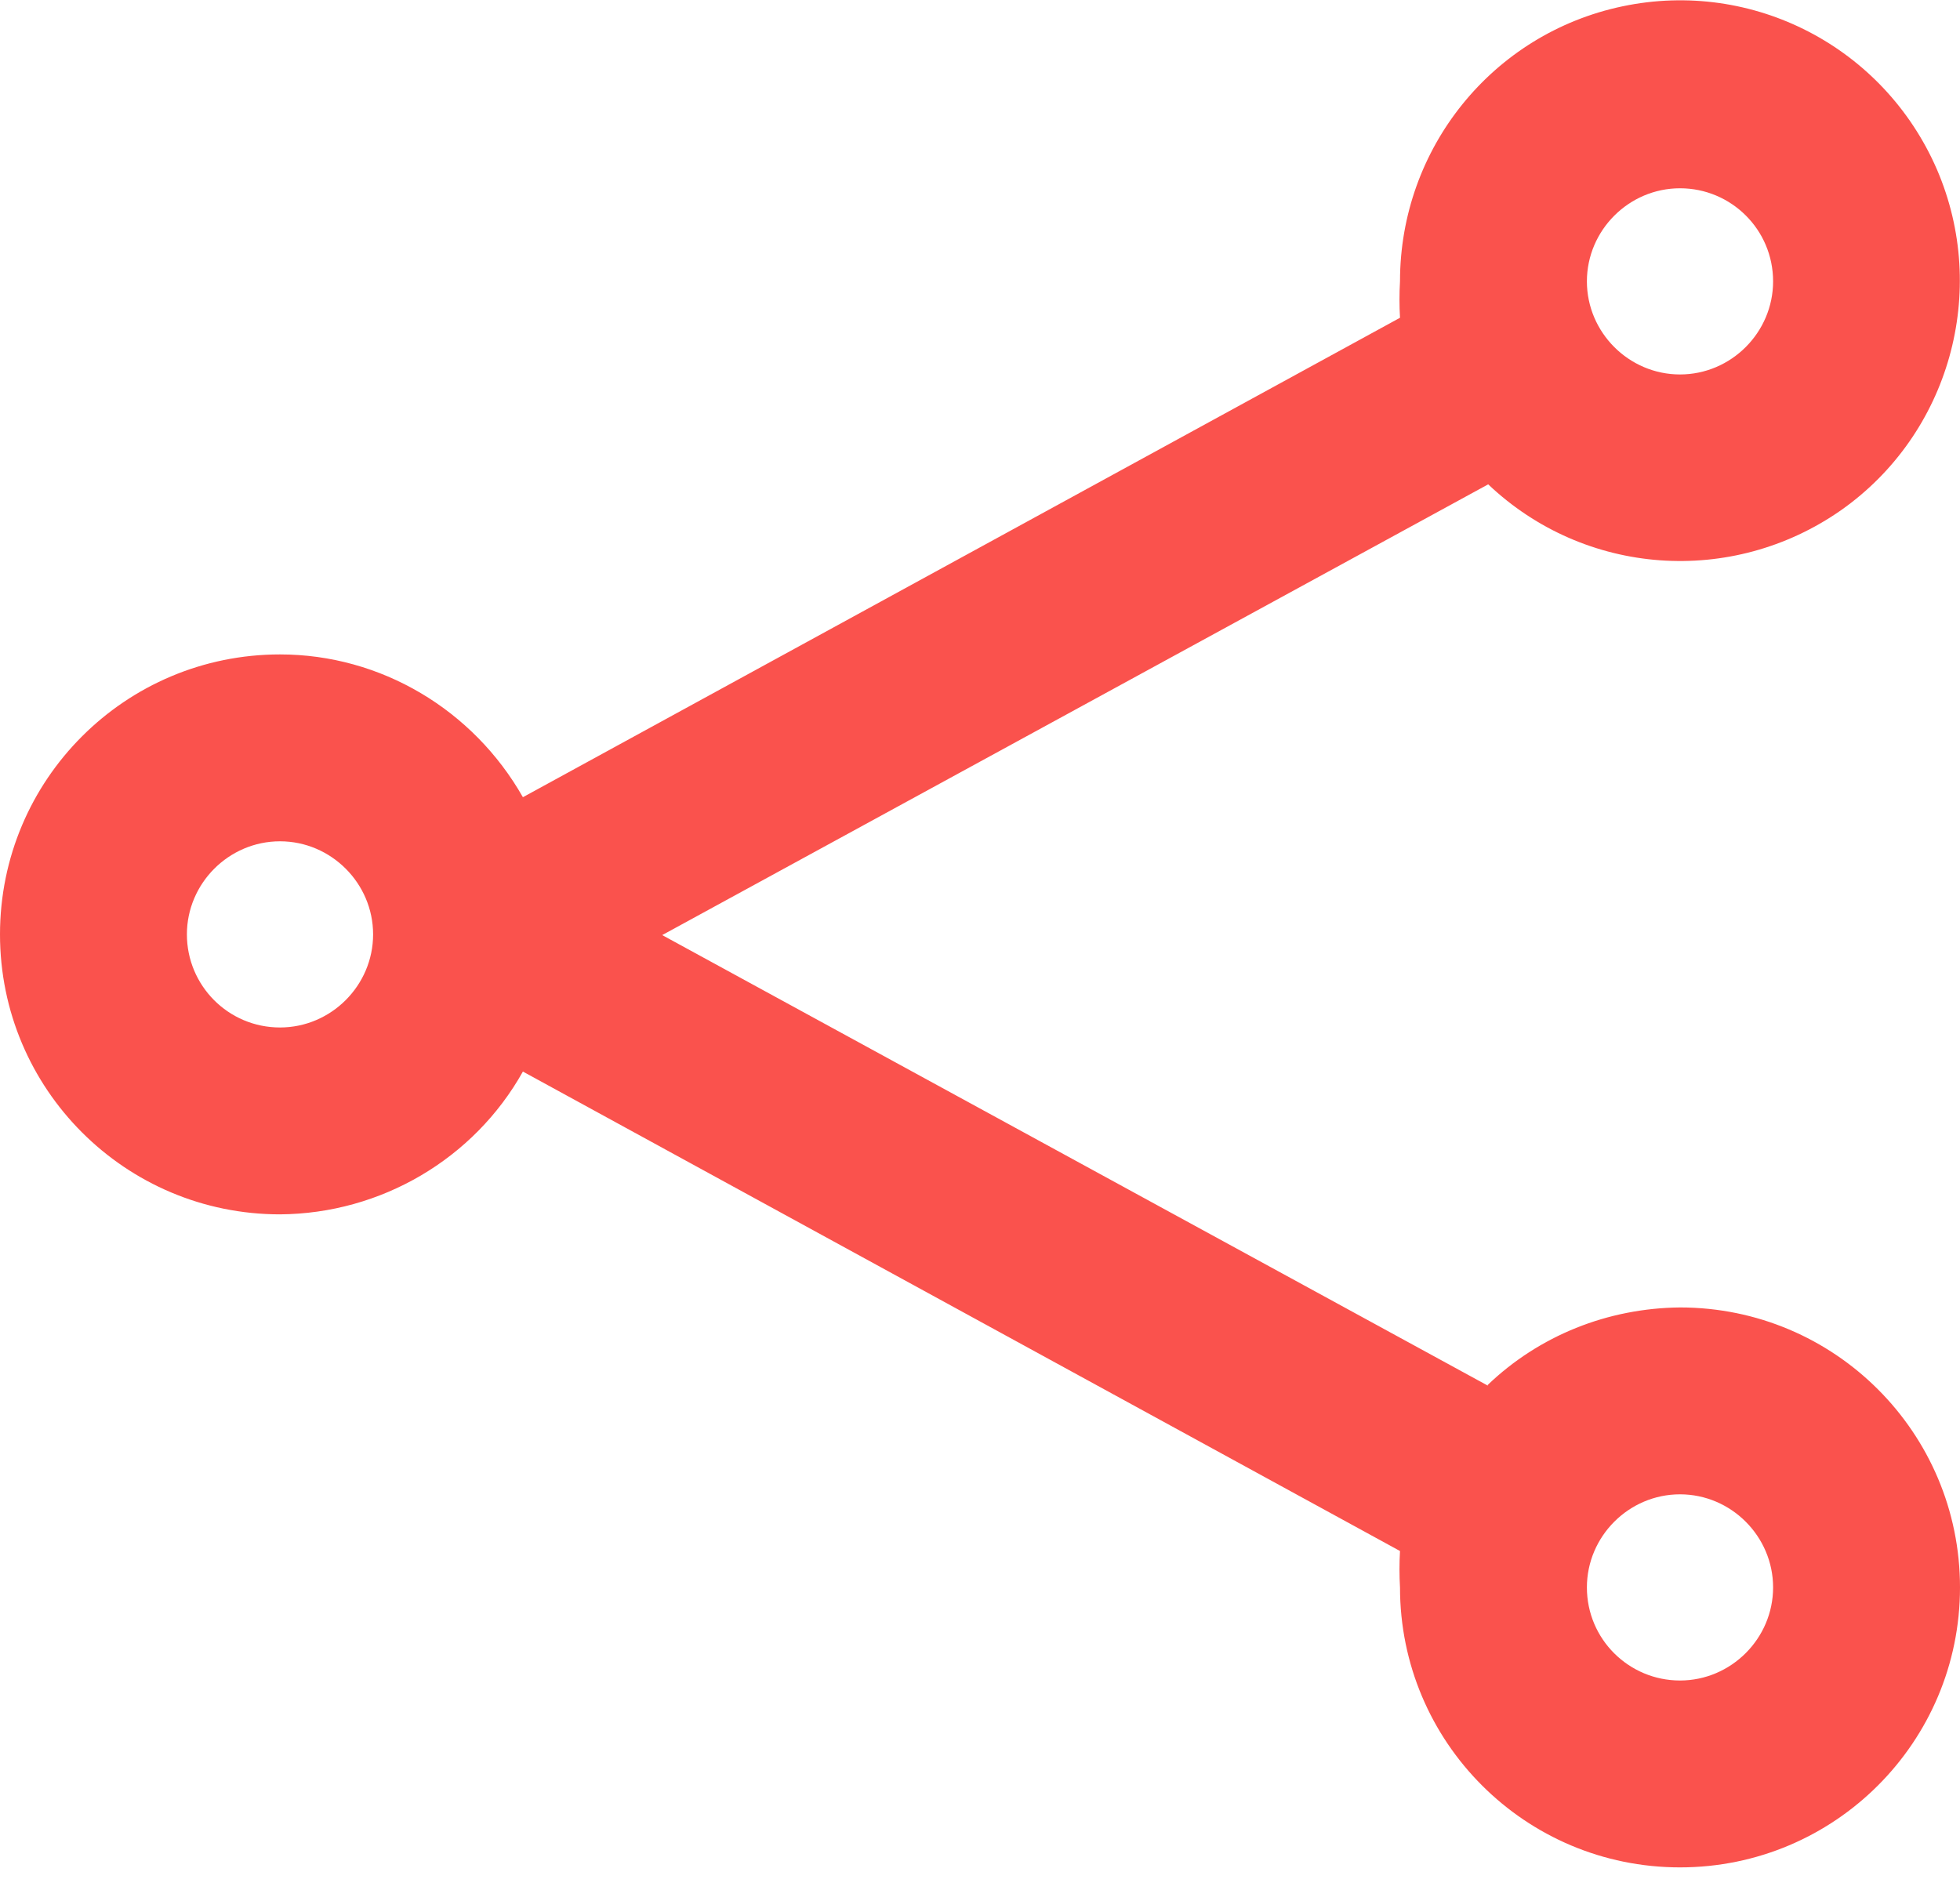
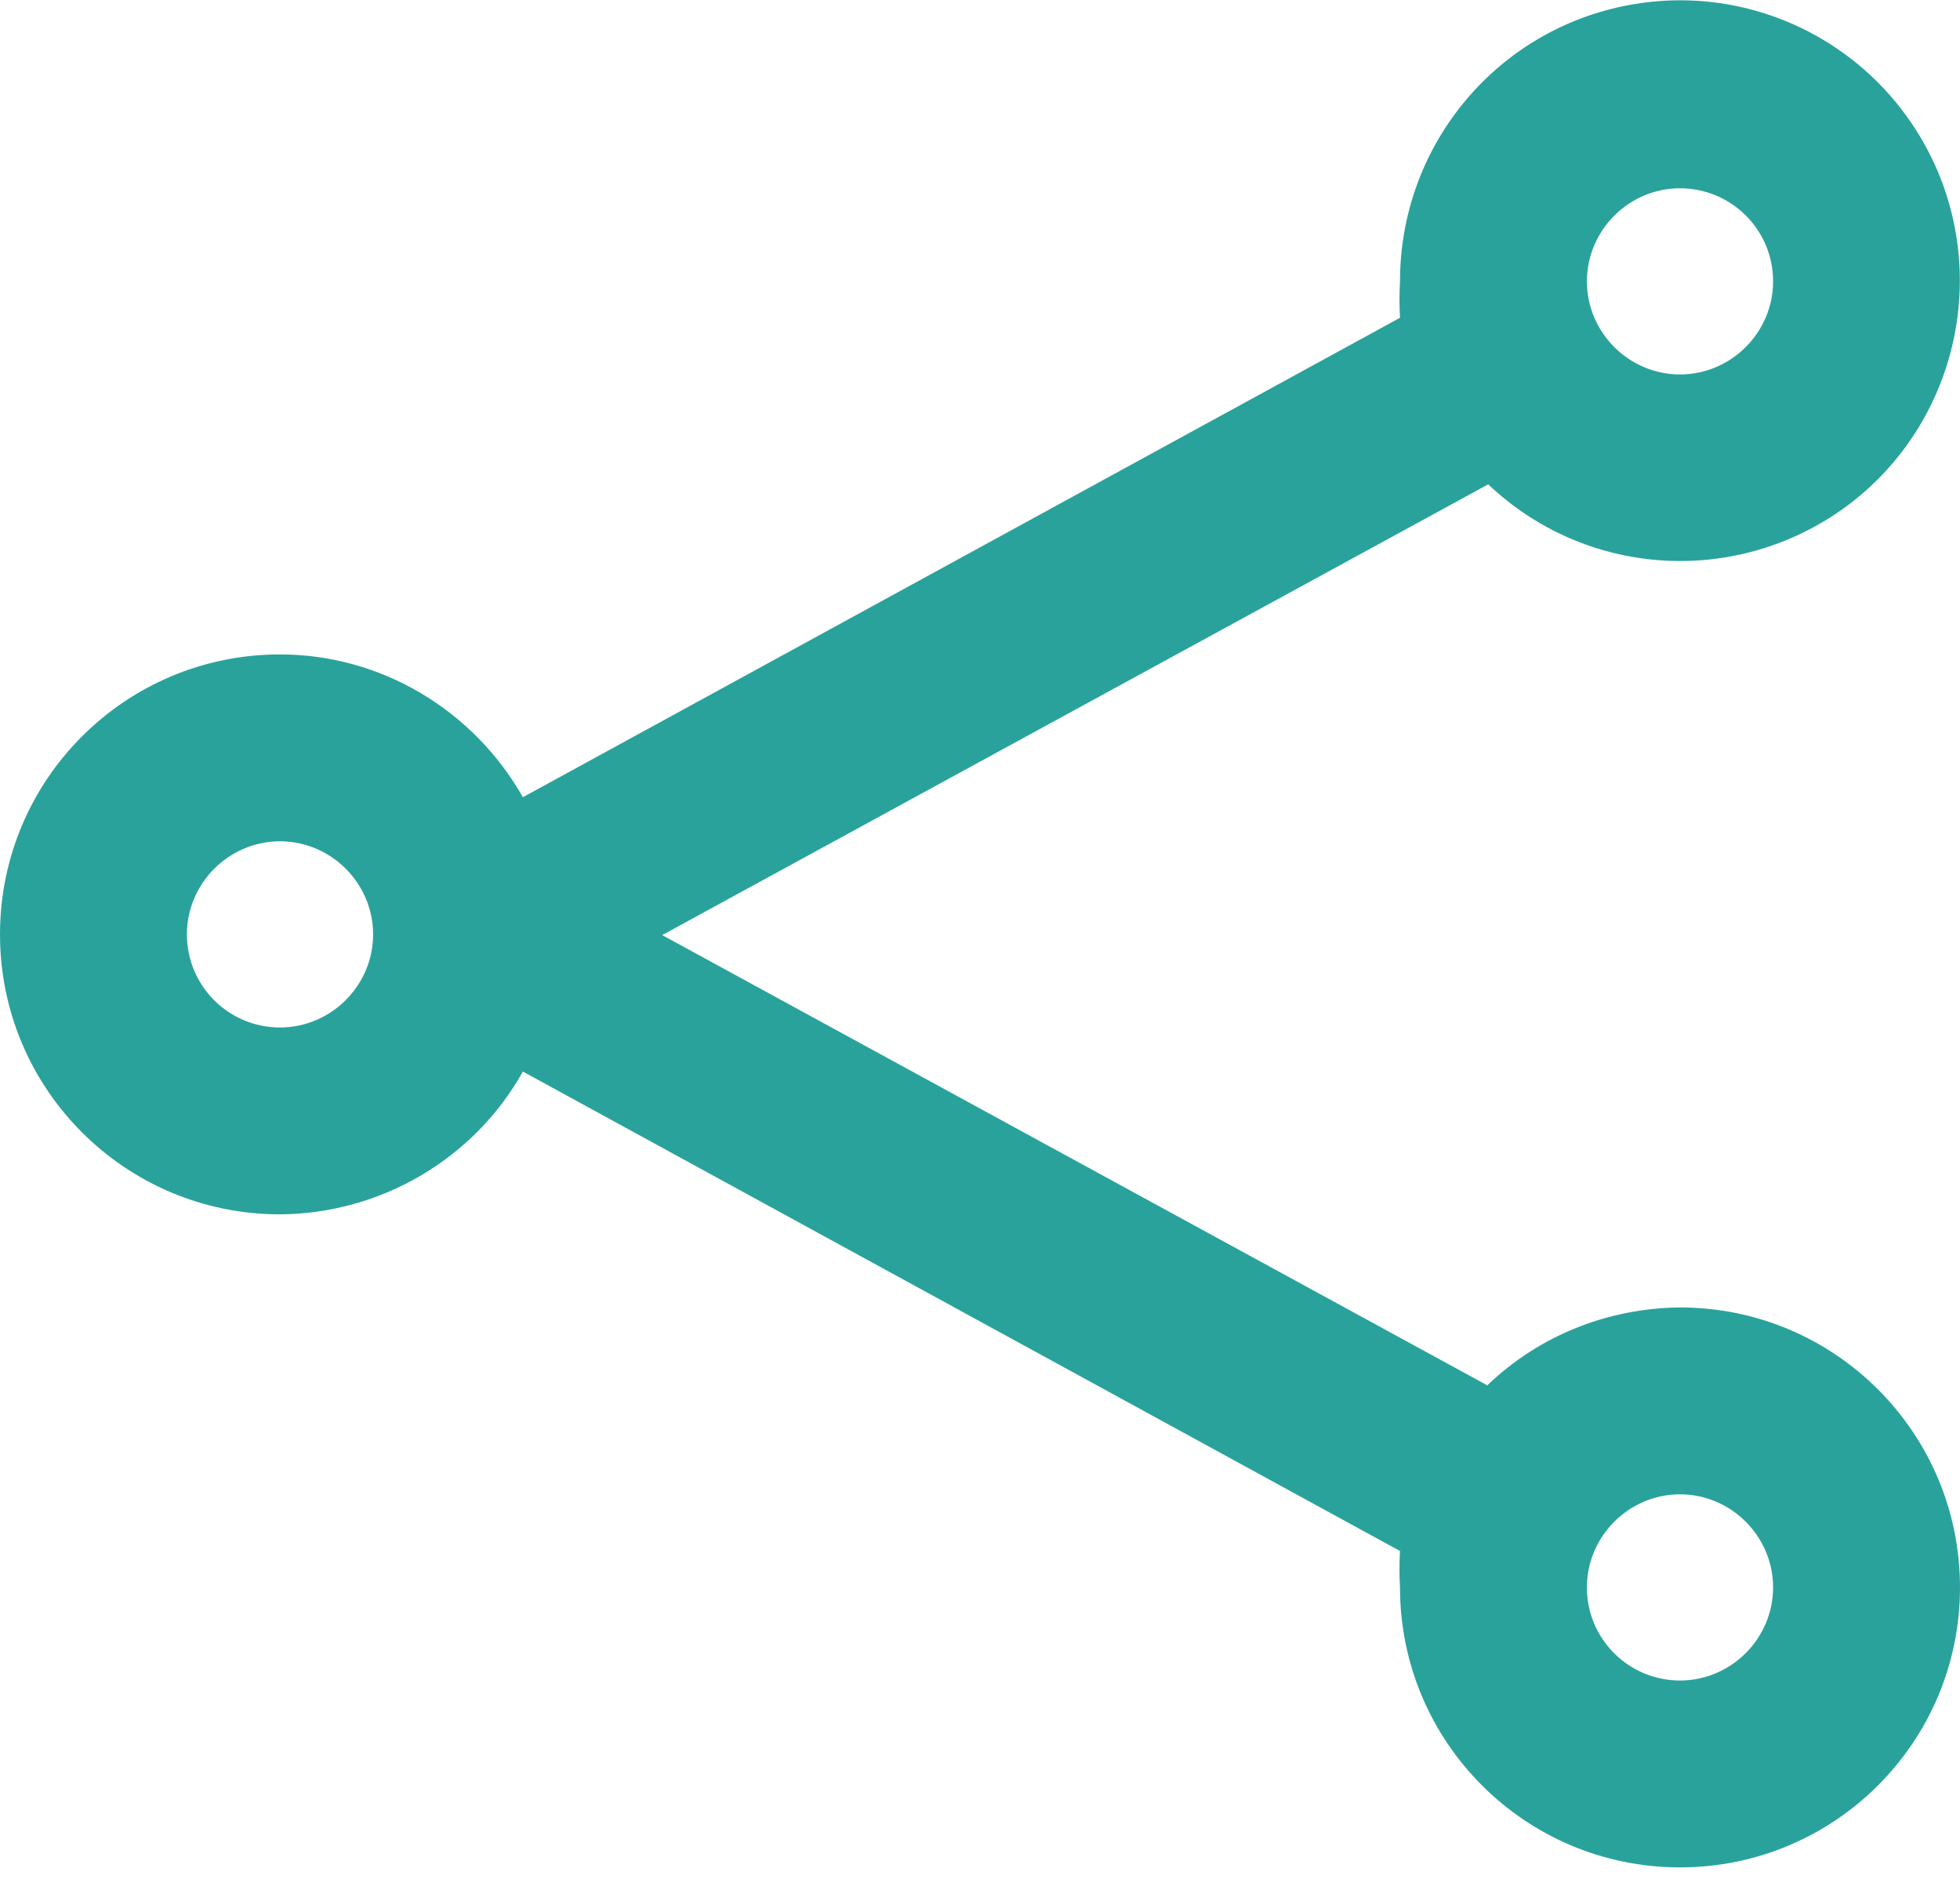
<svg xmlns="http://www.w3.org/2000/svg" width="28" height="27" viewBox="0 0 28 27" fill="none">
-   <path fill-rule="evenodd" clip-rule="evenodd" d="M21.25 19.79C21.99 19.08 22.97 18.69 24 18.68C26.21 18.68 28 20.47 28 22.68C28 24.89 26.21 26.68 24 26.68C21.79 26.68 20 24.89 20 22.68C19.99 22.51 19.99 22.33 20 22.16L7.47 15.31C6.77 16.56 5.44 17.34 4 17.35C1.79 17.35 0 15.56 0 13.35C0 11.14 1.79 9.35 4 9.35C5.44 9.35 6.76 10.14 7.47 11.39L20 4.54C19.99 4.37 19.99 4.19 20 4.02C20 2.12 21.32 0.48 23.18 0.09C25.04 -0.3 26.91 0.67 27.67 2.42C28.42 4.16 27.85 6.2 26.3 7.29C24.74 8.38 22.64 8.23 21.26 6.92L9.46 13.36L21.26 19.8L21.25 19.79ZM25.33 4.02C25.33 3.28 24.73 2.69 24 2.69C23.27 2.69 22.67 3.29 22.67 4.02C22.67 4.75 23.27 5.35 24 5.35C24.73 5.35 25.33 4.75 25.33 4.02ZM4 14.68C3.26 14.68 2.67 14.08 2.67 13.35C2.67 12.62 3.27 12.02 4 12.02C4.73 12.02 5.33 12.62 5.33 13.35C5.33 14.08 4.73 14.68 4 14.68ZM22.67 22.68C22.67 23.42 23.27 24.01 24 24.01C24.73 24.01 25.33 23.41 25.33 22.68C25.33 21.95 24.73 21.35 24 21.35C23.27 21.35 22.67 21.95 22.67 22.68Z" fill="#fa524d" />
+   <path fill-rule="evenodd" clip-rule="evenodd" d="M21.25 19.79C21.99 19.08 22.97 18.69 24 18.68C26.21 18.68 28 20.47 28 22.68C28 24.89 26.21 26.68 24 26.68C21.79 26.68 20 24.89 20 22.68C19.99 22.51 19.99 22.33 20 22.16L7.47 15.31C6.77 16.56 5.44 17.34 4 17.35C1.79 17.35 0 15.56 0 13.35C0 11.14 1.79 9.35 4 9.35C5.44 9.35 6.76 10.14 7.47 11.39L20 4.54C19.99 4.37 19.99 4.19 20 4.02C20 2.12 21.32 0.48 23.18 0.09C25.04 -0.3 26.91 0.67 27.67 2.42C28.42 4.16 27.85 6.2 26.3 7.29C24.74 8.38 22.64 8.23 21.26 6.92L9.46 13.36L21.26 19.8L21.25 19.79ZM25.33 4.02C25.33 3.28 24.73 2.69 24 2.69C23.27 2.69 22.67 3.29 22.67 4.02C22.67 4.75 23.27 5.35 24 5.35C24.73 5.35 25.33 4.75 25.33 4.02ZM4 14.68C3.26 14.68 2.67 14.08 2.67 13.35C2.67 12.62 3.27 12.02 4 12.02C4.73 12.02 5.33 12.62 5.33 13.35C5.33 14.08 4.73 14.68 4 14.68ZM22.67 22.68C22.67 23.42 23.27 24.01 24 24.01C24.73 24.01 25.33 23.41 25.33 22.68C25.33 21.95 24.73 21.35 24 21.35C23.27 21.35 22.67 21.95 22.67 22.68Z" fill="#2AA29C" />
</svg>
